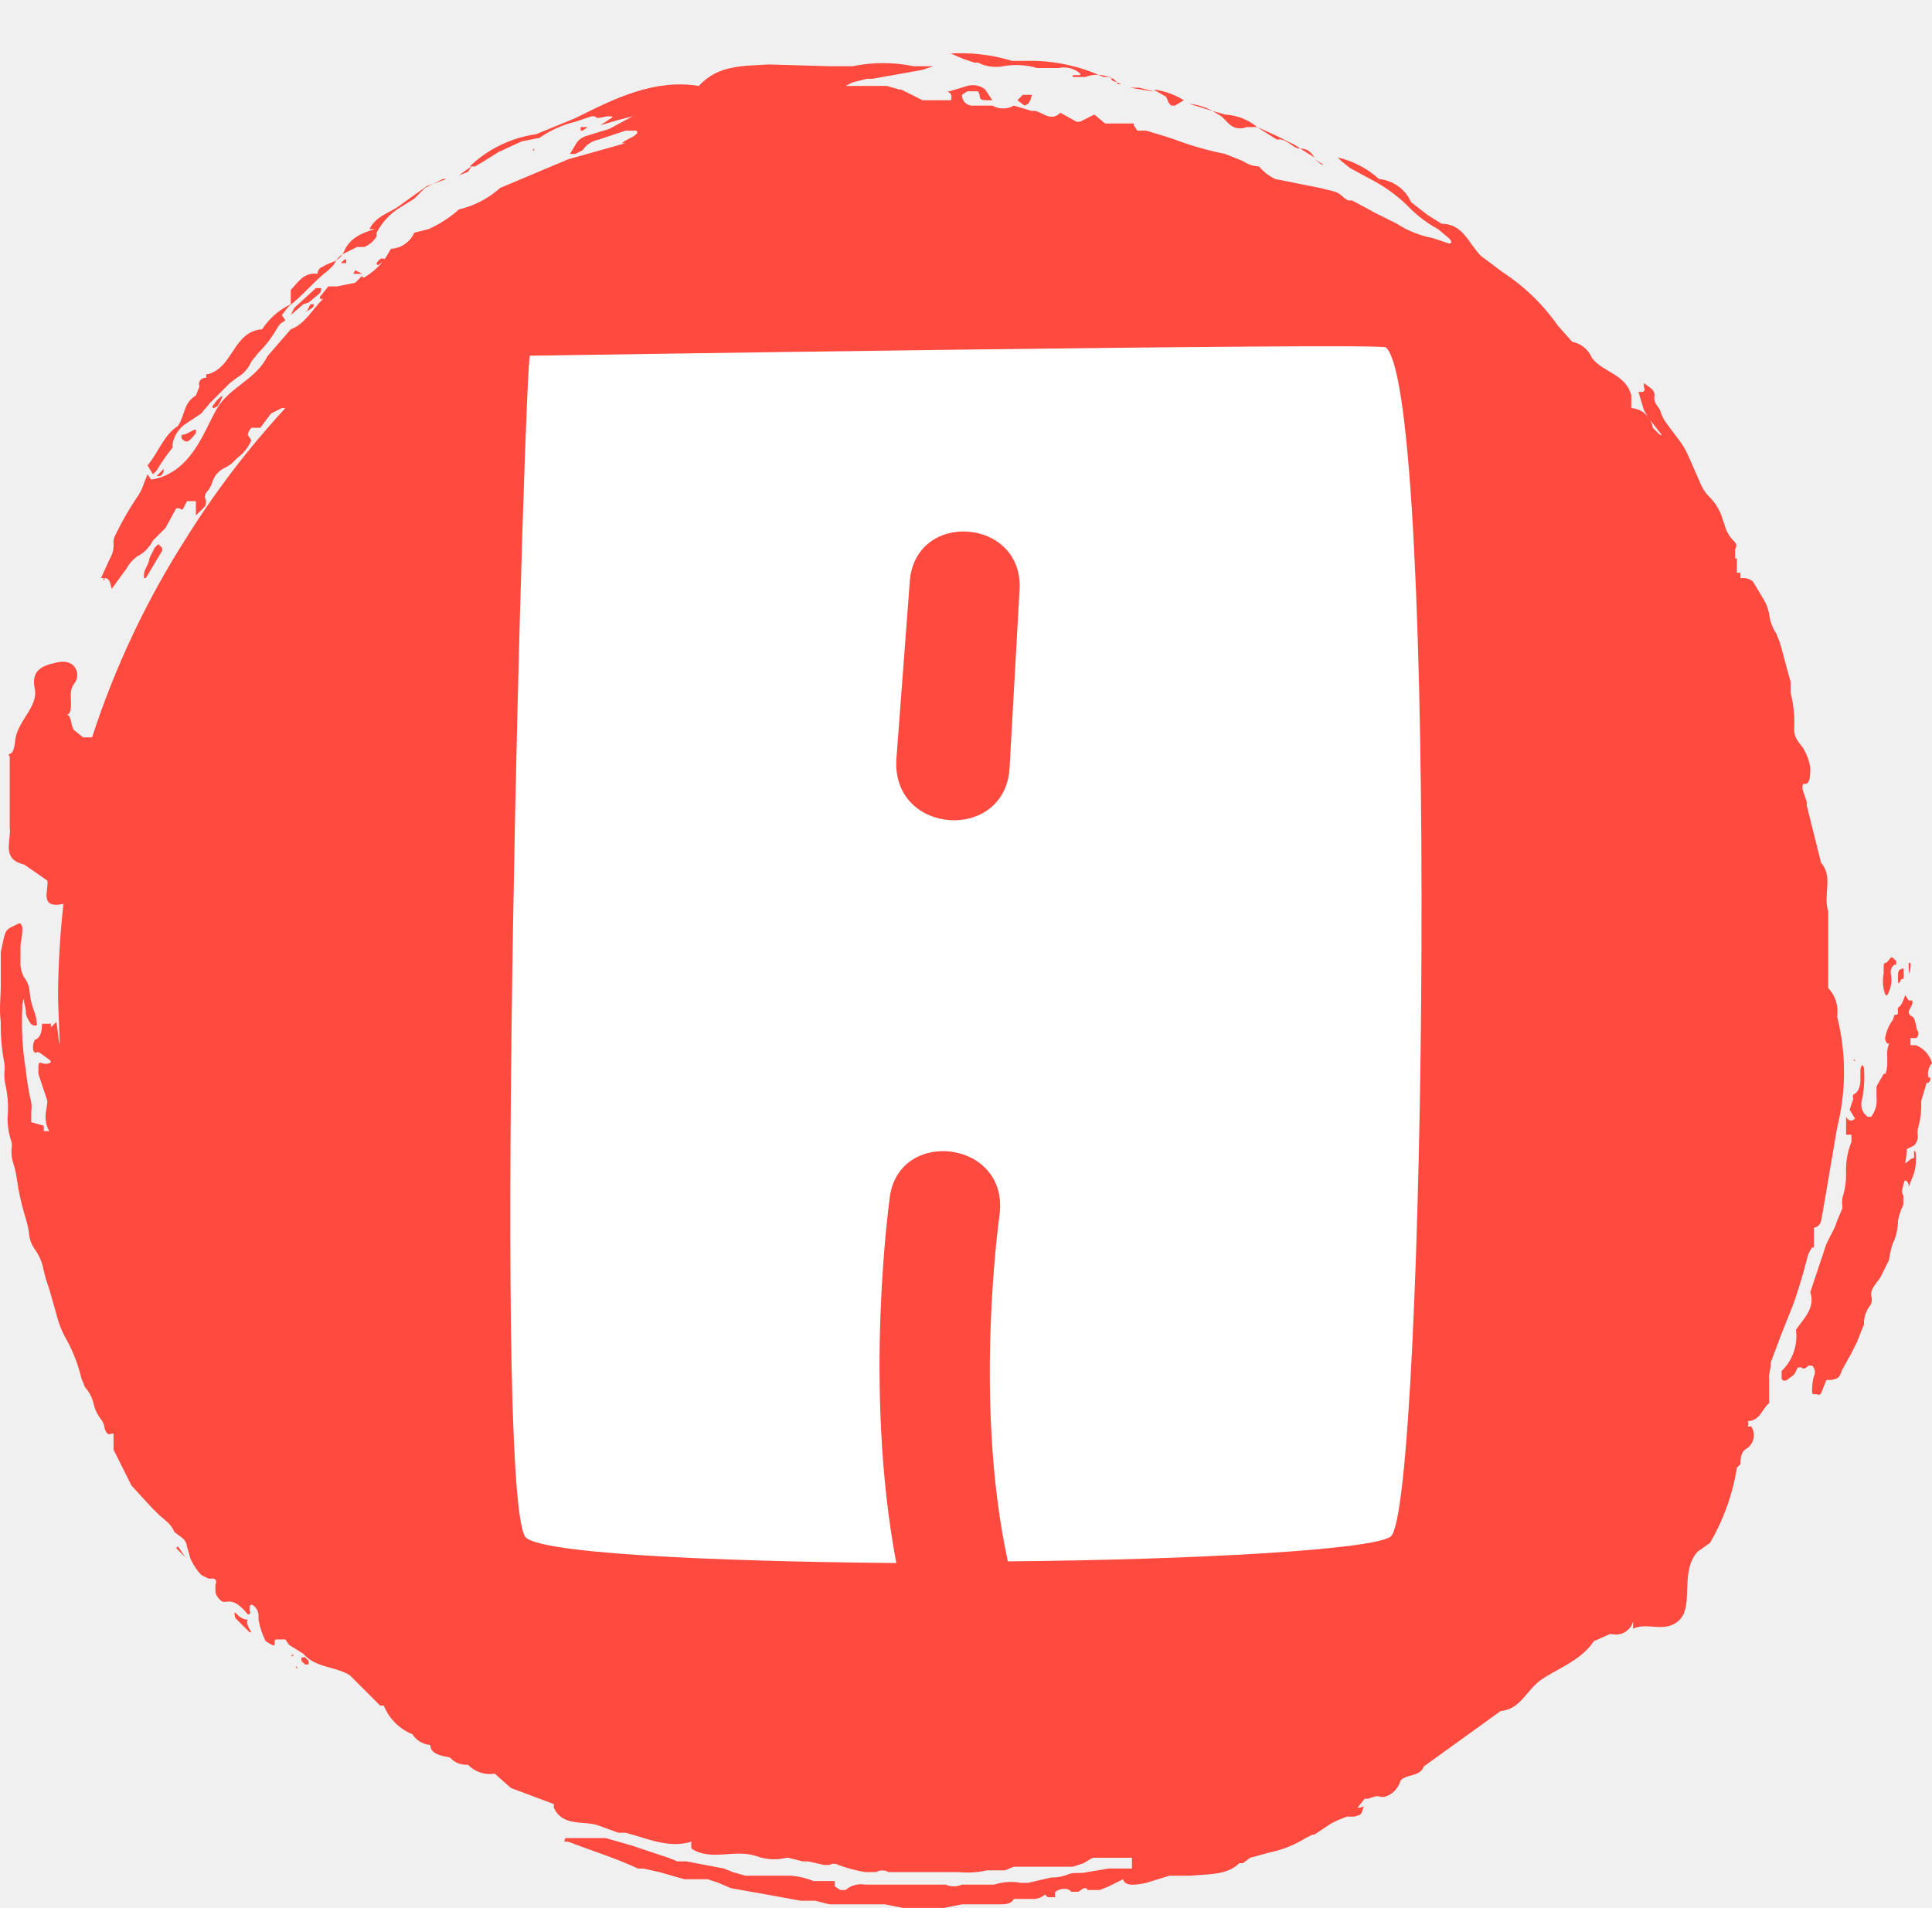
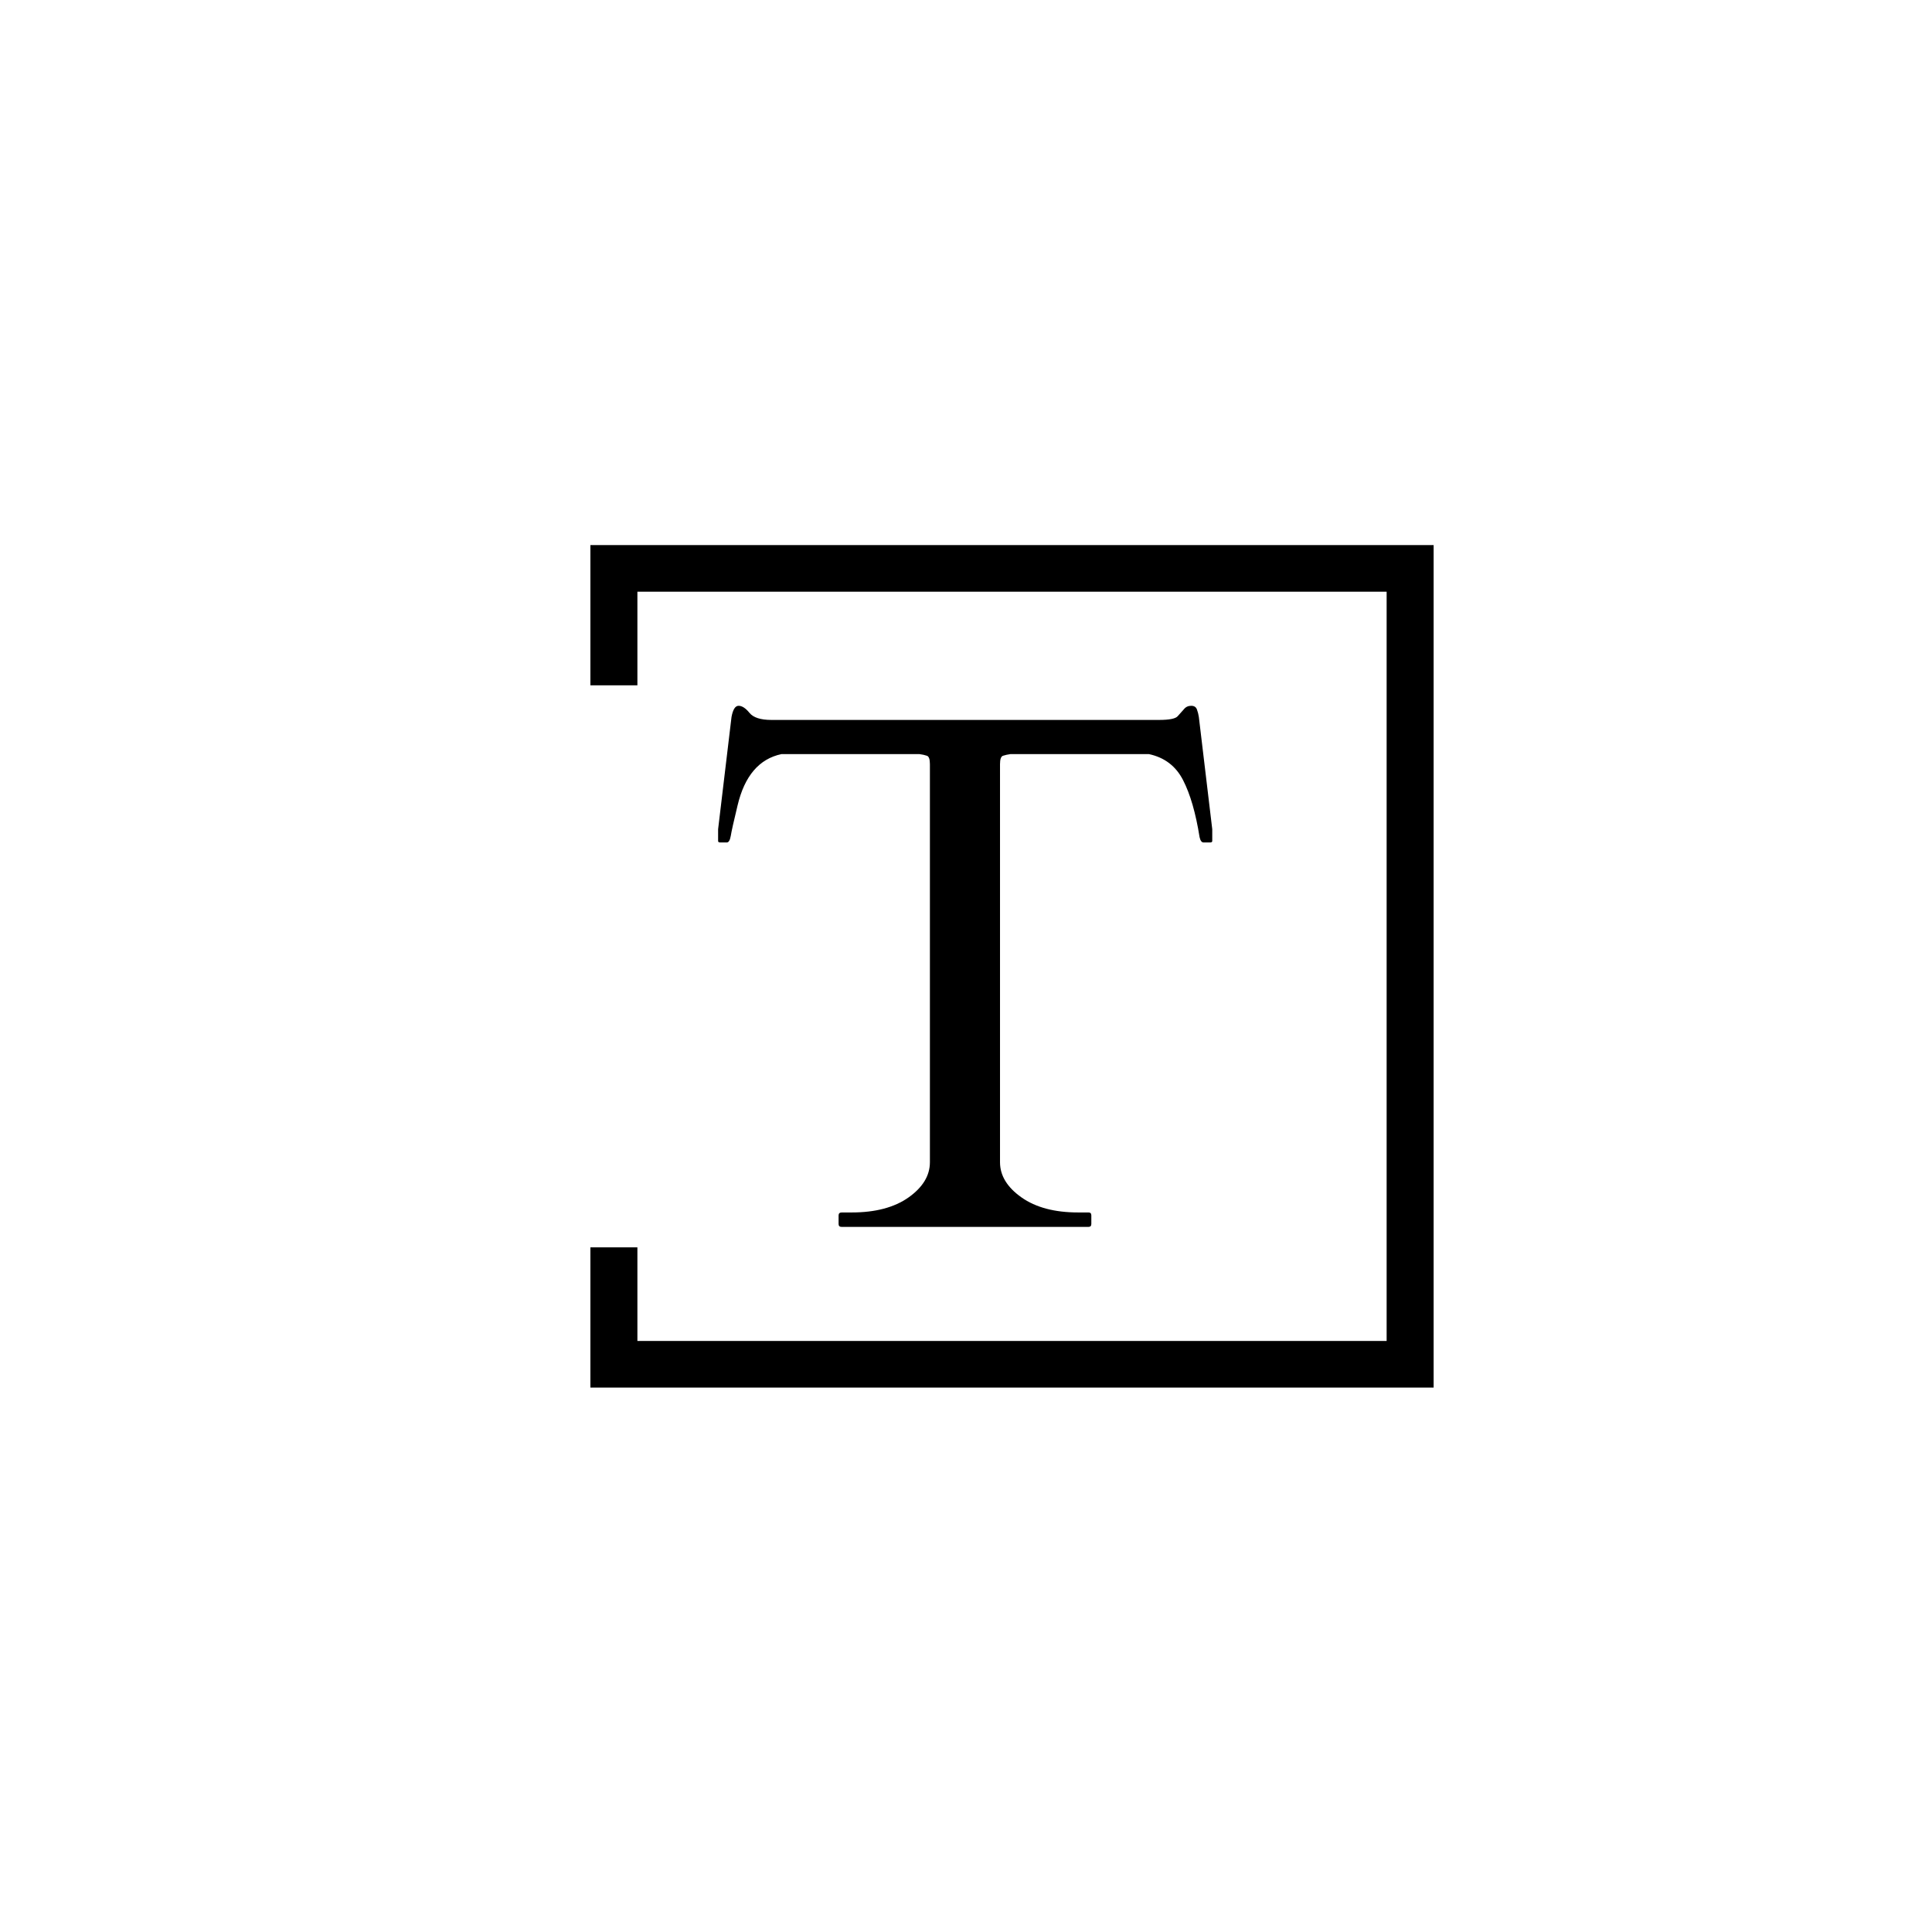
- <svg xmlns="http://www.w3.org/2000/svg" width="308.761" height="304.916" viewBox="0 0 106.008 104.687" class="css-1j8o68f" version="1.1" id="svg23">
-   <defs id="SvgjsDefs2684" />
-   <g id="SvgjsG2685" featurekey="rootContainer" transform="matrix(0.9820593,0,0,0.9820593,-0.05456052,0)" fill="#ff4a3f">
-     <g id="g17">
-       <path d="M19.8 15.3h.5l-.4-.2zm.5.1zm.8-.7c0 .1 0 .1.1.1l.4-.3c-.2-.1-.3-.1-.5.2zm.4-.2zm-4.1 2.3zm-.2.6l.3-.2c.1-.1.1-.2.1-.2h-.2l-.2.4c-.1-.1-.1 0 0 0zm2.2-2.9h-.1l-.2.2h.3zm-2.1 2.4l.6-.5c.1-.1.1-.2.1-.3h-.3l-1.2 1.1-.2.4.7-.6zm-1.1.8z" id="path3" />
-       <path d="M9.7 25v-.2a1.7 1.7 0 0 1 .7-1.1l.9-.6.5-.6.7-.7.4-.4.4-.3a1.9 1.9 0 0 0 .8-.9l.4-.5a5.9 5.9 0 0 0 1-1.3l.2-.3.3-.2-.2-.3.4-.5c.8-.6 1.4-1.4 2.2-2l.3-.3a1.4 1.4 0 0 1 .5-.6l.8-.4h.4a1.4 1.4 0 0 0 .7-.6V13a3.5 3.5 0 0 1 1.3-1.4l.8-.5.2-.2.4-.4 1-.5h.2l-1.1.4-1.4 1c-.6.5-1.4.6-1.8 1.4h.3c-.7.2-1.4.5-1.7 1.2s-.8.6-1.2.9a.4.4 0 0 0-.3.4c-.8-.1-1.1.5-1.5.9v.8a3.9 3.9 0 0 0-1.6 1.4c-1.6.1-1.6 2.1-3 2.5h-.1a.2.2 0 0 0 0 .2c-.3 0-.5.2-.4.5l-.2.5c-.7.4-.6 1.1-1 1.7-.8.5-1.1 1.5-1.7 2.2l.3.5.2-.2a11.6 11.6 0 0 1 .9-1.3zM53.9 3.3l.6.2h.2a2.2 2.2 0 0 0 1.4.2 4.1 4.1 0 0 1 1.9.1h1.2a1.4 1.4 0 0 1 1.2.3.1.1 0 0 1 0 .1H60a.1.1 0 0 0 0 .1h.7a1.8 1.8 0 0 1 1.3 0c.2 0 .1.1.2.2l.5.2h-.2c-.2-.4-.5-.4-.8-.4a9.7 9.7 0 0 0-4.3-.9h-.8A9.8 9.8 0 0 0 53 3h.2zm7.3 3.1zM50.3 4.7zm10.9 1.7h.2-.2zM19 14.7zm32.1-10zm17.6 2.2a.9.9 0 0 0 1 .2h.6a3.1 3.1 0 0 0-1.8-.7l-.7-.2.5.3zm-3.4-1.3c0 .1.1.2.2.3h.2l.5-.3a4.2 4.2 0 0 0-1.7-.6l.7.4zm7.4 2.7l.8.5c-.2-.3-.4-.5-.8-.5z" id="path5" />
-       <path d="M99 76.1l.6-1.6.6-1.5c.2-.5.6-1.8.8-2.6a1.7 1.7 0 0 1 .3-.7h.1v-1.1c.5-.1.4-.6.5-.9l.8-4.7a12.7 12.7 0 0 0 0-6.2 1.9 1.9 0 0 0-.5-1.6v-4.3c-.3-.9.3-1.9-.4-2.7L101 45a.4.4 0 0 0 0-.2l-.2-.6a.5.5 0 0 1 0-.4h.1c.3 0 .3-.5.3-.9a3 3 0 0 0-.4-1.1l-.3-.4a1.1 1.1 0 0 1-.2-.7 6.7 6.7 0 0 0-.2-2v-.6c-.2-.7-.4-1.5-.6-2.2l-.2-.5a2.5 2.5 0 0 1-.4-1.1 2.5 2.5 0 0 0-.3-.8l-.6-1a.8.8 0 0 0-.6-.2h-.1V32h-.2v-.8H97V31a.4.4 0 0 0 0-.1v-.2c.1-.2.1-.3-.1-.5a1.8 1.8 0 0 1-.4-.6l-.2-.6a2.9 2.9 0 0 0-.7-1.2 2.2 2.2 0 0 1-.5-.7l-.7-1.6a4.3 4.3 0 0 0-.6-1l-.6-.8a2.4 2.4 0 0 1-.4-.8l-.2-.3a.6.6 0 0 1-.1-.5.5.5 0 0 0-.2-.4l-.4-.3v.2c.1.2 0 .3-.1.3h-.2l.3 1 .3.5.7.9h-.1l-.2-.2-.2-.2a1.3 1.3 0 0 0-1.2-1.1v-.7c-.3-1.2-1.6-1.3-2.2-2.1a1.5 1.5 0 0 0-1.1-.9l-.8-.9a11.3 11.3 0 0 0-3.1-3l-.8-.6-.4-.3c-.7-.7-1-1.8-2.2-1.8l-.8-.5-.9-.7a2.2 2.2 0 0 0-1.8-1.3 5.1 5.1 0 0 0-2.3-1.2l.2.2.5.4 1.3.7a8.5 8.5 0 0 1 2.1 1.6 6.8 6.8 0 0 0 1.5 1.1l.6.5c.1.1.2.2.1.3H81l-.9-.3a5.6 5.6 0 0 1-2-.8l-1.2-.6-1.3-.7h-.2c-.3-.1-.4-.4-.8-.5l-.8-.2-2.5-.5a2.6 2.6 0 0 1-.9-.7 1.7 1.7 0 0 1-.9-.3l-1-.4a18.1 18.1 0 0 1-2.8-.8l-.6-.2-1-.3h-.5l-.2-.3v-.1h-1.6l-.6-.5-.4.2-.4.2h-.2l-.9-.5c-.6.6-1.1-.2-1.6-.1l-1-.3a1.2 1.2 0 0 1-1.2 0h-1.2a.6.6 0 0 1-.5-.6l.3-.2h.6a.7.7 0 0 1 .1.3c0 .2.2.2.5.2h.2l-.4-.6a1.1 1.1 0 0 0-1-.2l-1 .3H53c.3.2.2.3.2.5h-1.6l-.4-.2-.8-.4h-.1l-.7-.2h-2.3l.4-.2.8-.2h.3l1.7-.3 1.1-.2.6-.2h-1.1a8.4 8.4 0 0 0-3.4 0h-1.3L43 3.6c-1.4.1-2.8 0-3.9 1.2-2.5-.4-4.7.7-6.9 1.8l-2.2.9a6.7 6.7 0 0 0-3.7 1.8h.3l.5-.3.8-.5 1.3-.6 1-.2a6 6 0 0 1 2-.9l.9-.3h.2c.1.2.5 0 .7 0h.2c.1 0 .1.1 0 .1l-.6.4 1-.3.8-.2-1.3.7-1.3.4a1 1 0 0 0-.6.5l-.3.5h.3l.4-.2a1.4 1.4 0 0 1 .9-.6l1.5-.5h.5a.1.1 0 0 1 .1.2c-.2.2-.6.3-.8.5h.2l-3.2.9-3.8 1.6a5.2 5.2 0 0 1-2.3 1.2 6.6 6.6 0 0 1-1.7 1.1l-.8.2a1.5 1.5 0 0 1-1.3.9l-.3.5a3.7 3.7 0 0 1-1.2 1.1h-.1v-.1l-.2.2-.2.2-1 .2h-.5l-.4.5c-.1.1-.1.2 0 .2h.1c-.6.6-1 1.4-1.8 1.7L15 19.9c-.6 1.2-1.8 1.6-2.6 2.6s-1.4 3.9-3.9 4.3l-.2-.3-.2.5a2.7 2.7 0 0 1-.4.8 16.9 16.9 0 0 0-1.2 2.1.8.8 0 0 0-.1.5 1.4 1.4 0 0 1-.2.8l-.5 1.1h.2c.3 0 .3.3.4.6l.8-1.1a2.2 2.2 0 0 1 .6-.7 2 2 0 0 0 .9-.9l.3-.3.4-.4.6-1.1h.2c.1.1.1.1.2 0l.2-.4h.5v.8l.5-.5a.5.5 0 0 0 0-.5.4.4 0 0 1 .1-.3 1.5 1.5 0 0 0 .3-.5 1.3 1.3 0 0 1 .8-.9l.3-.2.3-.3a2.4 2.4 0 0 0 .8-1l-.2-.3c0-.1.1-.3.2-.4h.5l.6-.8.6-.3h.2a48.8 48.8 0 0 0-5.5 7.2h-.1.1a48.4 48.4 0 0 0-5.3 11.2h-.5l-.5-.4c-.2-.2-.1-.7-.4-.9h.1c.3-.5-.1-1.2.3-1.7s.1-1.4-.9-1.2-1.5.5-1.3 1.5-1 1.8-1.1 2.9-.5.5-.3.9v3.9c.1.8-.5 1.8.8 2.1l1.3.9c.1.5-.5 1.6.9 1.3a49.2 49.2 0 0 0-.3 5c0 1.1.1 2.2.1 3.3v-.4c-.1-.4-.1-.8-.2-1.3l-.3.3v-.2h-.5c0 .5-.1.8-.4.9a.9.9 0 0 0-.1.5c0 .1.1.3.2.2s.4.2.7.4-.2.3-.4.2-.2.1-.2.3v.3l.5 1.5c0 .3-.1.6-.1.9a1.7 1.7 0 0 0 .2.8h-.3v-.3l-.7-.2v-.6a1.5 1.5 0 0 0 0-.5 14.6 14.6 0 0 1-.3-1.8 16.6 16.6 0 0 1-.2-3.5.9.9 0 0 1 .1-.5v.2a2.9 2.9 0 0 1 .1.5.8.8 0 0 0 .1.4c.1.2.2.4.4.4s.1-.1.1-.2a2.1 2.1 0 0 0-.1-.5 4.2 4.2 0 0 1-.3-1.3 1.5 1.5 0 0 0-.3-.7 1.6 1.6 0 0 1-.2-.9v-.8c0-.3.1-.6.1-.9a.5.5 0 0 0-.1-.4h-.1c-.8.4-.7.2-1 1.6V55c0 .7-.1 1.4 0 2.1a10.8 10.8 0 0 0 .2 2.3 1.8 1.8 0 0 1 0 .5 3.1 3.1 0 0 0 .1.9 5.9 5.9 0 0 1 .1 1.3 3.9 3.9 0 0 0 .2 1.7 1.2 1.2 0 0 1 0 .4 2.1 2.1 0 0 0 .1.8 4.9 4.9 0 0 1 .2.9 14 14 0 0 0 .5 2.2 5 5 0 0 1 .2 1 1.7 1.7 0 0 0 .3.7 2.9 2.9 0 0 1 .5 1.2 8.5 8.5 0 0 0 .3 1l.4 1.4a5.4 5.4 0 0 0 .6 1.5 8.5 8.5 0 0 1 .8 2.1l.2.5a2.1 2.1 0 0 1 .5 1 2.1 2.1 0 0 0 .4.8 1 1 0 0 1 .2.5c.1.3.2.4.4.3h.1v.9l.5 1 .5 1 1.1 1.2.4.4c.3.3.7.5.9 1l.4.3a.7.7 0 0 1 .3.5l.2.7a3.3 3.3 0 0 0 .6.9l.4.2h.3a.2.2 0 0 1 .1.3 2.5 2.5 0 0 0 0 .5.9.9 0 0 0 .4.5h.2c.4-.1.8.2 1.2.7h.1c0-.1.1-.1 0-.2v-.2c0-.1.1-.2.2-.1a.7.7 0 0 1 .3.6v.2a4.3 4.3 0 0 0 .4 1.2c.5.3.5.3.5.1s0-.2.2-.2h.4l.2.3.8.5c.7.8 1.8.7 2.6 1.2l1.7 1.7h.2a2.9 2.9 0 0 0 1.6 1.6 1.3 1.3 0 0 0 1 .6c0 .5.6.6 1.1.7a1.2 1.2 0 0 0 .8.4h.2a1.7 1.7 0 0 0 1.5.5l.9.8 2.4.9v.2c.5 1.1 1.7.7 2.5 1l1.1.4h.4c1.2.3 2.4.9 3.7.5a.7.7 0 0 0 0 .4c1.1.7 2.4 0 3.6.4a2.9 2.9 0 0 0 1.7.1h.1l.8.2h.3l.9.2h.3a.5.5 0 0 1 .5 0 7.9 7.9 0 0 0 1.5.4h.6a.7.7 0 0 1 .7 0h3.9a5 5 0 0 0 1.6-.1h1l.5-.2H60l.6-.2.5-.3h2.2v.6H62l-1.2.2c-.4.1-.7 0-1 .1a2.4 2.4 0 0 1-1 .2l-1.3.3h-.4a3.1 3.1 0 0 0-1.5.1h-1.8a1.1 1.1 0 0 1-.9 0h-4.5a1.3 1.3 0 0 0-1.1.3H47l-.3-.2v-.3h-1.2a4.1 4.1 0 0 0-1.3-.3h-2.5l-.7-.2-.5-.2-2.1-.4h-.5l-.5-.2-2.1-.7-1.4-.4h-2.2c-.1 0-.1.1-.1.2h.2c1.3.5 2.6.9 3.9 1.5h.3l.9.2 1.4.4h1.3l.6.2.7.3 1.7.3 1.1.2 1.1.2h.8l.8.2h3.1l1 .2h2.3l1-.2H56c.4 0 .6-.1.7-.3h1a1 1 0 0 0 .8-.3c-.1.1 0 .1.1.2h.4v-.2c0-.1 0-.1.2-.2s.6-.1.7.1h.4l.3-.2c.2 0 .2 0 .2.1h.7l.5-.2.8-.4c.1.3.4.4 1.3.2l1.3-.4h1.2c.9-.1 2 0 2.7-.7h.2l.4-.3 1.1-.3a6.1 6.1 0 0 0 2-.8l.4-.2h.1l.9-.6.4-.2.5-.2h.4c.4-.1.4-.1.5-.4s0-.1-.2-.1h-.1l.4-.5h.2c.3-.1.5-.2.7-.1h.2a1.3 1.3 0 0 0 .9-.9c.3-.4 1.1-.2 1.3-.8l4.3-3.1c1.1-.1 1.4-1.1 2.2-1.7s2.3-1.1 3-2.2l.9-.4h.1a1 1 0 0 0 1.2-.7v.4c.8-.4 1.8.3 2.6-.5s0-2.7 1-3.8l.7-.5a12.1 12.1 0 0 0 1.5-4.2l.2-.2c0-.3 0-.7.4-.9a.9.9 0 0 0 .2-1.2h-.2a.3.3 0 0 0 0-.3c.7 0 .8-.7 1.2-1V77a.5.5 0 0 1 0-.2 3.8 3.8 0 0 0 .1-.7zM5.9 32.2z" id="path7" />
-       <path d="M26.4 9.3l-.3.2-.4.3.5-.2zm6.1-2h.1l.3-.2h-.4zm-2.6 1l-.1.1h.1v-.1zm-1.5 1.4zm1.3-.2zm-6.3 3.1zM9.2 26.2l-.4.4H9a.4.4 0 0 0 .2-.4zm3-3.5a2.1 2.1 0 0 0 .3-.6 1.5 1.5 0 0 0-.5.5c-.1.1-.1.2 0 .2zM11 24.2V24c-.2 0-.5.3-.8.3v.2c.3.3.4.2.8-.3zm3 66.2zM73.9 9.2h.1l-.5-.3zm-2.5-1.4c.5-.1.8.4 1.2.5h.1l-.3-.2-1-.5-1.1-.5.3.2zM52.8 3.1zm11.7 2h-.1l-1.2-.2h.5zm2 .7l1.3.4a3.3 3.3 0 0 0-1.3-.4zm-9 0a1 1 0 0 0 .2-.5h-.5l-.3.3.4.3zm9 1.6zM49.9 4.2zm2.9.7zM48.5 4zm13.8 2.1a.5.5 0 0 0 0 .1zm44.8 52.3h-.3V58h.3c.1 0 .2-.3.1-.4s-.1-.7-.3-.8a.3.3 0 0 1-.2-.3l.2-.4a.4.4 0 0 0 0-.2h-.2l-.2-.3c-.1.3-.2.6-.4.7a.5.5 0 0 0 0 .2c0 .1 0 .2-.1.2h-.1a1.1 1.1 0 0 1-.1.3 2.3 2.3 0 0 0-.4.9.4.4 0 0 0 .1.4h.1a1.7 1.7 0 0 0-.1.8v.4a1.8 1.8 0 0 1-.1.5h-.1l-.4.7v.6a1.5 1.5 0 0 1-.3 1.1h-.2l-.2-.2a.9.9 0 0 1-.1-.8 6.5 6.5 0 0 0 .1-1.7c0-.1-.1-.2-.1-.2a.5.5 0 0 0-.1.3v.6c0 .2-.1.6-.3.7s-.1.2-.1.3l-.2.6.3.5c-.2.2-.4.1-.5-.1v1h.3v.4a4.2 4.2 0 0 0-.3 1.4 3.3 3.3 0 0 0 0 .4 4 4 0 0 1-.2 1.3 2 2 0 0 0 0 .6l-.3.7a3.2 3.2 0 0 1-.3.7l-.3.6-.9 2.7c.3.9-.4 1.5-.8 2.1a2.7 2.7 0 0 1-.8 2.3v.4c0 .1.1.2.3.1l.4-.3.2-.4h.2c.1.1.2.1.4-.1h.2a.5.5 0 0 1 .1.6 2.9 2.9 0 0 0-.1.8c0 .1 0 .2.1.2h.2c.1.1.2 0 .3-.3l.2-.5h.3c.4-.1.4-.1.6-.6l.5-.9.3-.6.4-1a1.6 1.6 0 0 1 .3-1 .6.6 0 0 0 .1-.6c0-.2 0-.3.2-.6l.3-.4.5-1a4.7 4.7 0 0 1 .2-.9 3 3 0 0 0 .3-1.3 3.8 3.8 0 0 1 .3-.9v-.5c-.1-.2-.1-.2 0-.6s.1-.2.2-.2a.4.4 0 0 1 .1.3l.2-.5a2.3 2.3 0 0 0 .2-.9v-.3c0-.1 0-.3-.1-.3v.4c-.2 0-.3.2-.5.3a6.4 6.4 0 0 0 .1-.8l.4-.2a.7.7 0 0 0 .2-.6 1.4 1.4 0 0 1 0-.3 4.8 4.8 0 0 0 .2-1.4v-.2l.3-1h.1a.3.3 0 0 0 .1-.3h-.1a.9.9 0 0 1 .2-.8 1.5 1.5 0 0 0-.9-1zm-1.2 7.8zm-.2-9.9zm0 0zM9.1 30.8a.3.3 0 0 0 0-.2l-.2-.2-.2.2-.3.6c0 .3-.3.6-.3.9v.2h.1zm96.3 24.8h.1a1.7 1.7 0 0 0 .2-1.2.5.5 0 0 1 .2-.5h.1v-.2l-.2-.2h-.1c-.1.1-.2.3-.3.3s-.1.1-.1.3v.3a2.2 2.2 0 0 0 .1 1.2zM13.2 90.1c-.1 0 0 .2 0 .3l.8.8h.1c-.2-.3-.3-.6-.2-.7a.9.9 0 0 1-.5-.2zm.8.3zm92.3-35.7h.1a2 2 0 0 0 0-.6c-.3.1-.3.1-.3.6s.1.1.2 0z" id="path9" />
-       <path d="M106.7 62a.6.6 0 0 0 .1-.5c0-.1-.1-.2-.1-.1h-.2v.2c0 .4.1.5.2.4zm.1-8.2h-.1v.6a1 1 0 0 0 .1-.6zM17.1 92.6h-.2v.2l.2.2h.2v-.2zm86.6-33.3c0-.1 0-.1-.1-.1zM9.9 86.5l.5.5-.4-.6z" id="path11" />
-       <circle cx="10.5" cy="87.1" transform="rotate(-24.8 10.4 87.159)" id="circle13" />
-       <path d="M9.7 30.1h-.1v.2-.2h.1zm83.2-6.6l-.2-.3h-.1zm-14.7 77.1zM5.9 32.2zm-.1.2a.3.3 0 0 0 .1-.2v.2zm1.9-4.9zM61.5 2.4zm42.8 58.2v.1-.1zM16.4 92.5h-.1c.1.1.2 0 .1-.1zm.2.7h.1l-.1-.1v.1zm73.9-71.3zm15.2 34.4zM14.6 91.7zm92.1-37zm-.8 11.4zM34.6 0z" id="path15" />
-     </g>
-   </g>
-   <g id="SvgjsG2686" featurekey="nameFeature-0" transform="matrix(2.284354,0,0,2.284354,27.98006,-5.60952)" fill="#ffffff">
-     <path d="M9.6 16.48 l-0.32 4.24 c-0.08 1.8 2.6 1.96 2.72 0.2 l0.24 -4.28 c0.12 -1.76 -2.56 -1.96 -2.64 -0.16 z M0.48 11 l0 0 c0.04 0 20.48 -0.32 20.56 -0.2 c1.28 1.12 0.96 27.8 0.12 28.56 c-0.4 0.32 -4.64 0.56 -9.2 0.6 c-0.84 -3.84 -0.2 -8.32 -0.2 -8.32 c0.24 -1.8 -2.44 -2.12 -2.64 -0.4 c0 0.04 -0.64 4.52 0.16 8.76 c-4.56 -0.04 -8.68 -0.24 -8.92 -0.64 c-0.8 -1.44 0 -28.28 0.12 -28.36 z" id="path20" />
+ <svg xmlns="http://www.w3.org/2000/svg" version="1.1" width="1000" height="1000" viewBox="0 0 1000 1000">
+   <rect width="1000" height="1000" fill="#ffffff" />
+   <g transform="matrix(0.7,0,0,0.7,149.5758,282.1266)">
+     <svg viewBox="0 0 396 247" data-background-color="#ffffff" preserveAspectRatio="xMidYMid meet" height="623" width="1000">
+       <g id="tight-bounds" transform="matrix(1,0,0,1,0.24,-0.1)">
+         <svg viewBox="0 0 395.52 247.2" height="247.2" width="395.52">
+           <g>
+             <svg />
+           </g>
+           <g>
+             <svg viewBox="0 0 395.52 247.2" height="247.2" width="395.52">
+               <g transform="matrix(1,0,0,1,125.3289,47.2152)">
+                 <svg viewBox="0 0 144.862 152.77" height="152.77" width="144.862">
+                   <g>
+                     <svg viewBox="0 0 144.862 152.77" height="152.77" width="144.862">
+                       <g>
+                         <svg viewBox="0 0 144.862 152.77" height="152.77" width="144.862">
+                           <g>
+                             <svg viewBox="0 0 144.862 152.77" height="152.77" width="144.862">
+                               <g id="textblocktransform">
+                                 <svg viewBox="0 0 144.862 152.77" height="152.77" width="144.862" id="textblock">
+                                   <g>
+                                     <svg viewBox="0 0 144.862 152.77" height="152.77" width="144.862">
+                                       <g transform="matrix(1,0,0,1,0,0)">
+                                         <svg width="144.862" viewBox="1.56 -35.38 33.55 35.38" height="152.77" data-palette-color="#3d3839">
+                                           <path d="M9.74-0.2L9.74-0.78Q9.74-0.98 9.96-0.98L9.96-0.98 10.64-0.98Q13.04-0.98 14.49-2 15.94-3.03 15.94-4.39L15.94-4.39 15.94-31.42Q15.94-31.93 15.73-31.99 15.53-32.06 15.23-32.1L15.23-32.1 5.86-32.1Q3.59-31.62 2.88-28.61L2.88-28.61Q2.49-27 2.42-26.55 2.34-26.1 2.15-26.1L2.15-26.1 1.71-26.1Q1.56-26.1 1.56-26.2L1.56-26.2 1.56-27 2.47-34.62Q2.61-35.38 2.95-35.38 3.3-35.38 3.69-34.9 4.08-34.42 5.18-34.42L5.18-34.42 31.49-34.42Q32.54-34.42 32.76-34.67 32.98-34.91 33.18-35.14 33.37-35.38 33.68-35.38 33.98-35.38 34.07-35.13 34.16-34.89 34.2-34.62L34.2-34.62 35.11-27 35.11-26.2Q35.11-26.1 34.96-26.1L34.96-26.1 34.52-26.1Q34.33-26.1 34.25-26.46L34.25-26.46Q33.86-28.91 33.13-30.33 32.4-31.76 30.81-32.1L30.81-32.1 21.41-32.1Q21.12-32.06 20.91-31.99 20.7-31.93 20.7-31.42L20.7-31.42 20.7-4.39Q20.7-3.03 22.16-2 23.61-0.98 26-0.98L26-0.98 26.71-0.98Q26.9-0.98 26.9-0.78L26.9-0.78 26.9-0.2Q26.9 0 26.71 0L26.71 0 9.94 0Q9.74 0 9.74-0.2L9.74-0.2Z" opacity="1" transform="matrix(1,0,0,1,0,0)" fill="#000000" class="wordmark-text-0" data-fill-palette-color="primary" id="text-0" />
+                                         </svg>
+                                       </g>
+                                     </svg>
+                                   </g>
+                                 </svg>
+                               </g>
+                             </svg>
+                           </g>
+                         </svg>
+                       </g>
+                     </svg>
+                   </g>
+                 </svg>
+               </g>
+               <path d="M87.89 41.215L87.89 0 335.09 0 335.09 247.2 87.89 247.2 87.89 205.985 101.667 205.985 101.667 233.423 321.313 233.423 321.313 13.777 101.667 13.777 101.667 41.215Z" fill="#000000" stroke="transparent" data-fill-palette-color="primary" />
+             </svg>
+           </g>
+           <defs />
+         </svg>
+         <rect width="395.52" height="247.2" fill="none" stroke="none" visibility="hidden" />
+       </g>
+     </svg>
  </g>
</svg>
